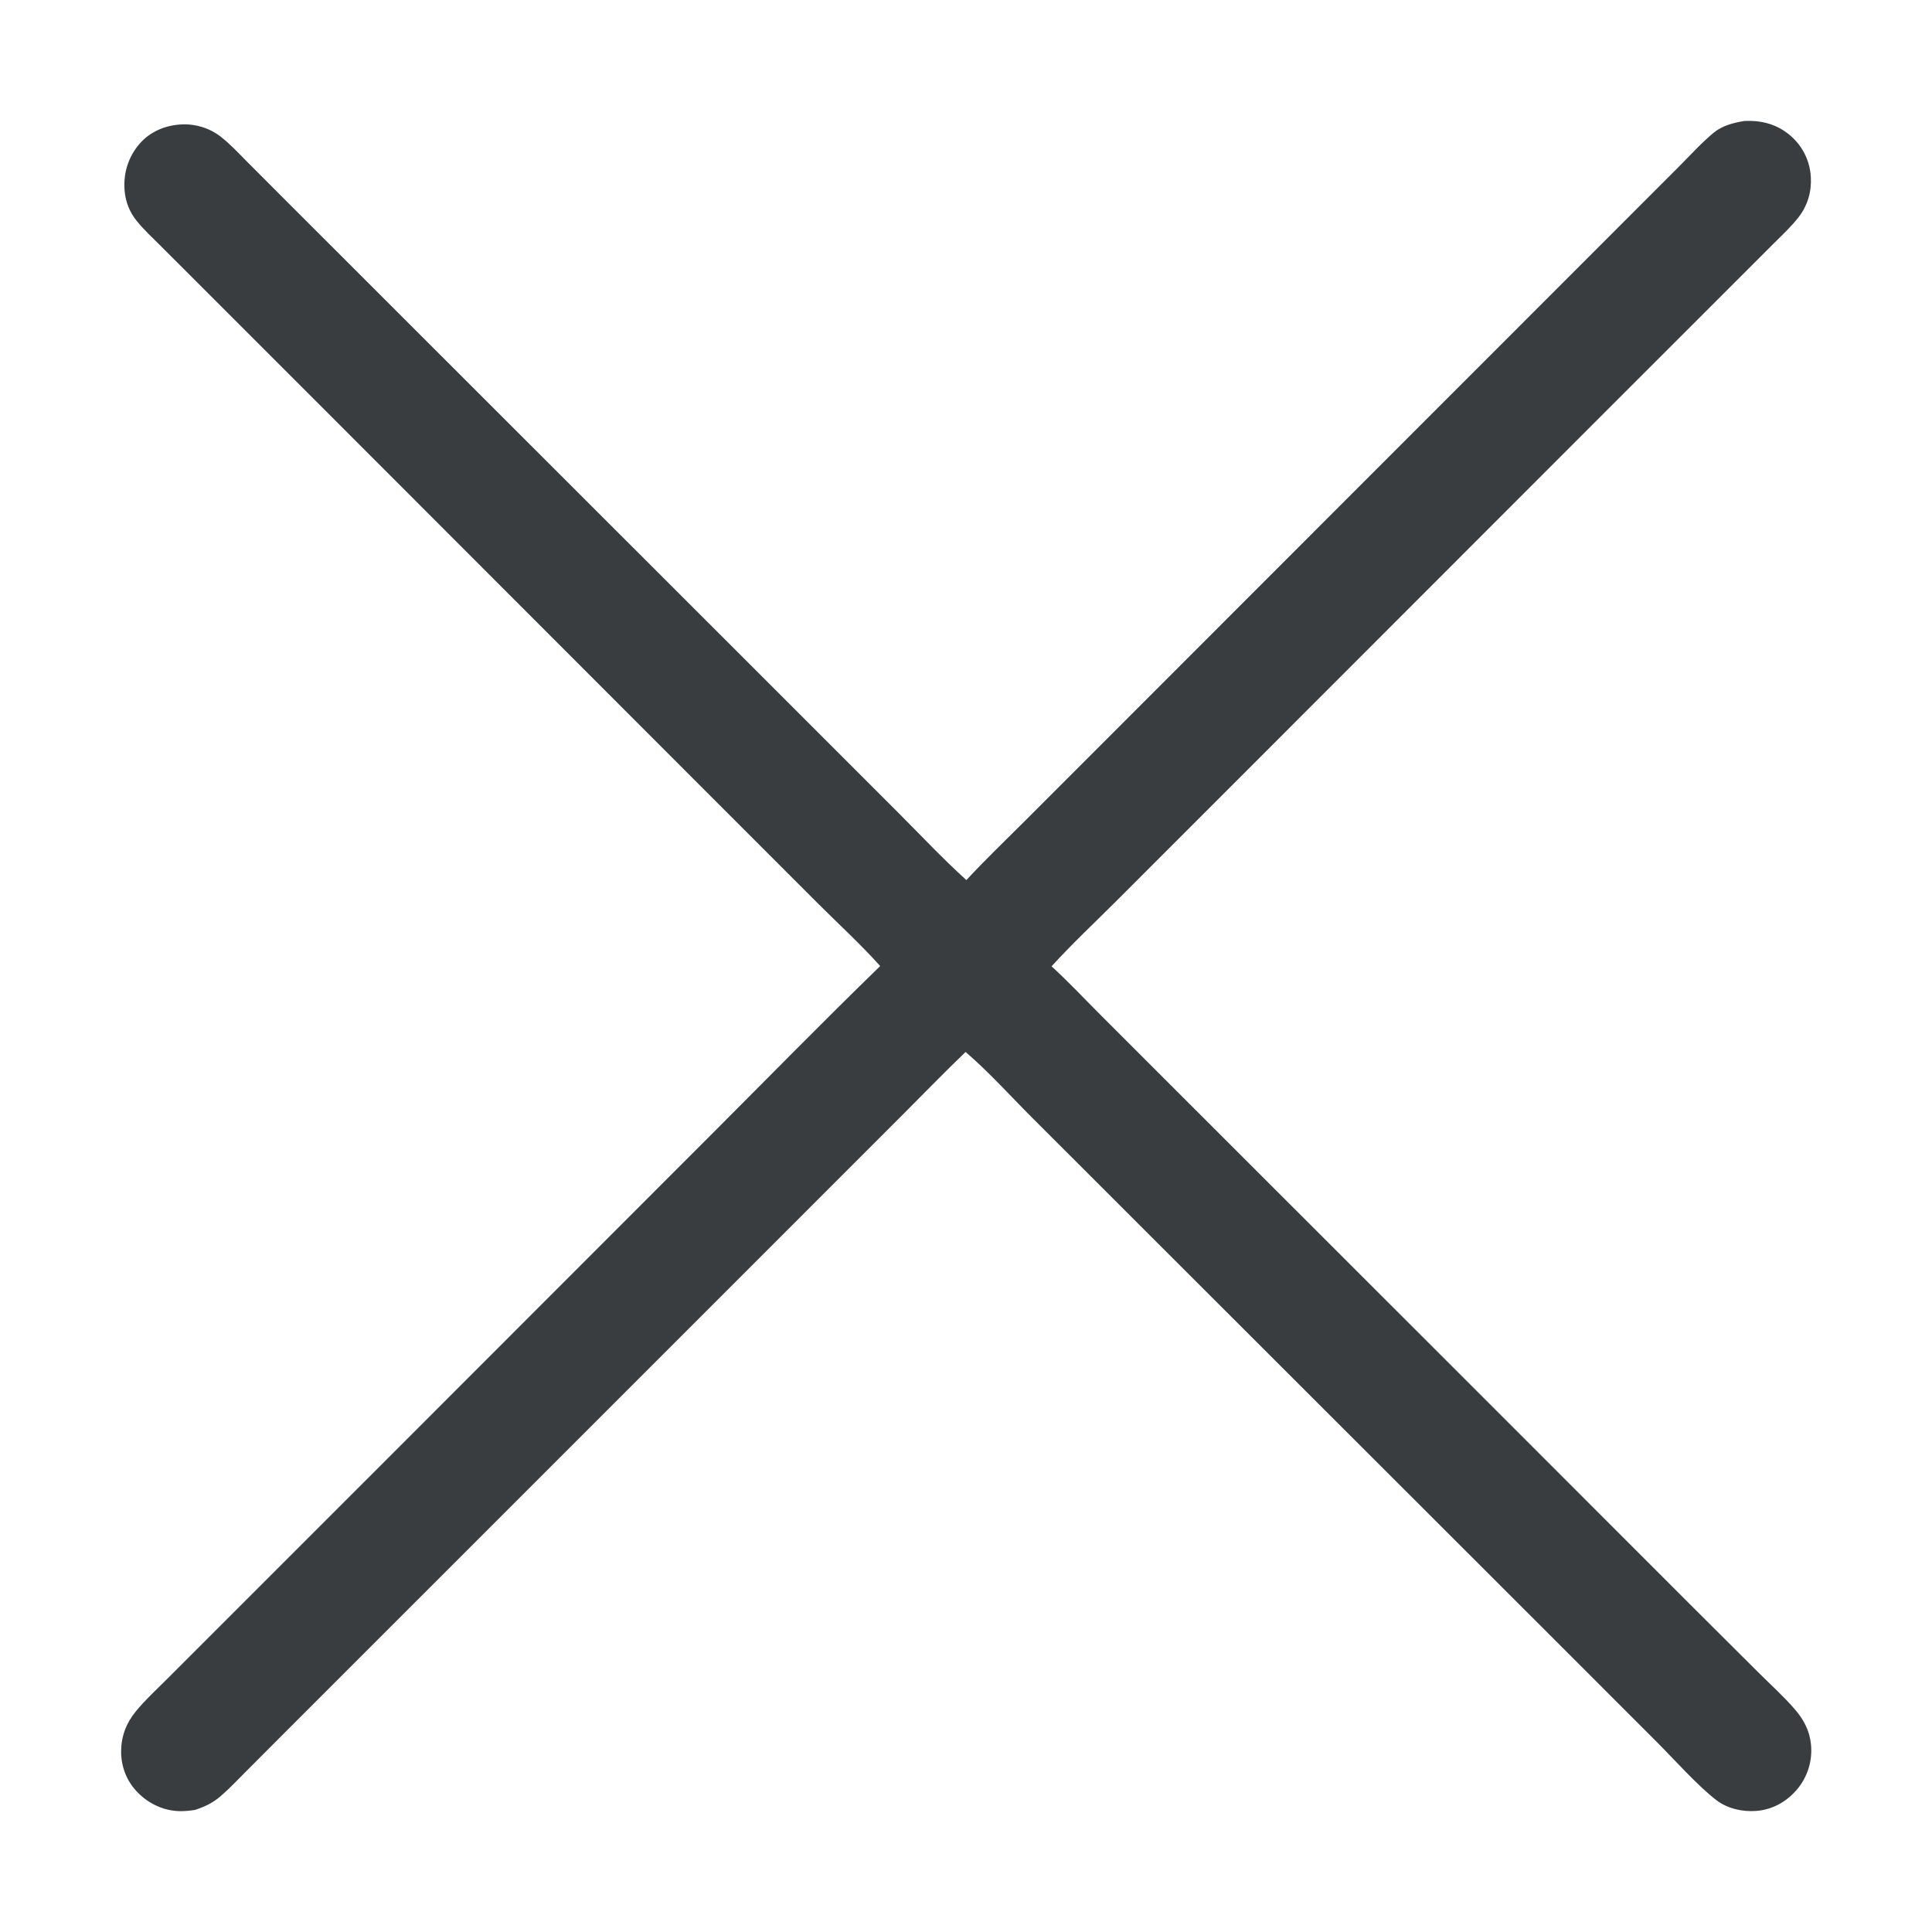
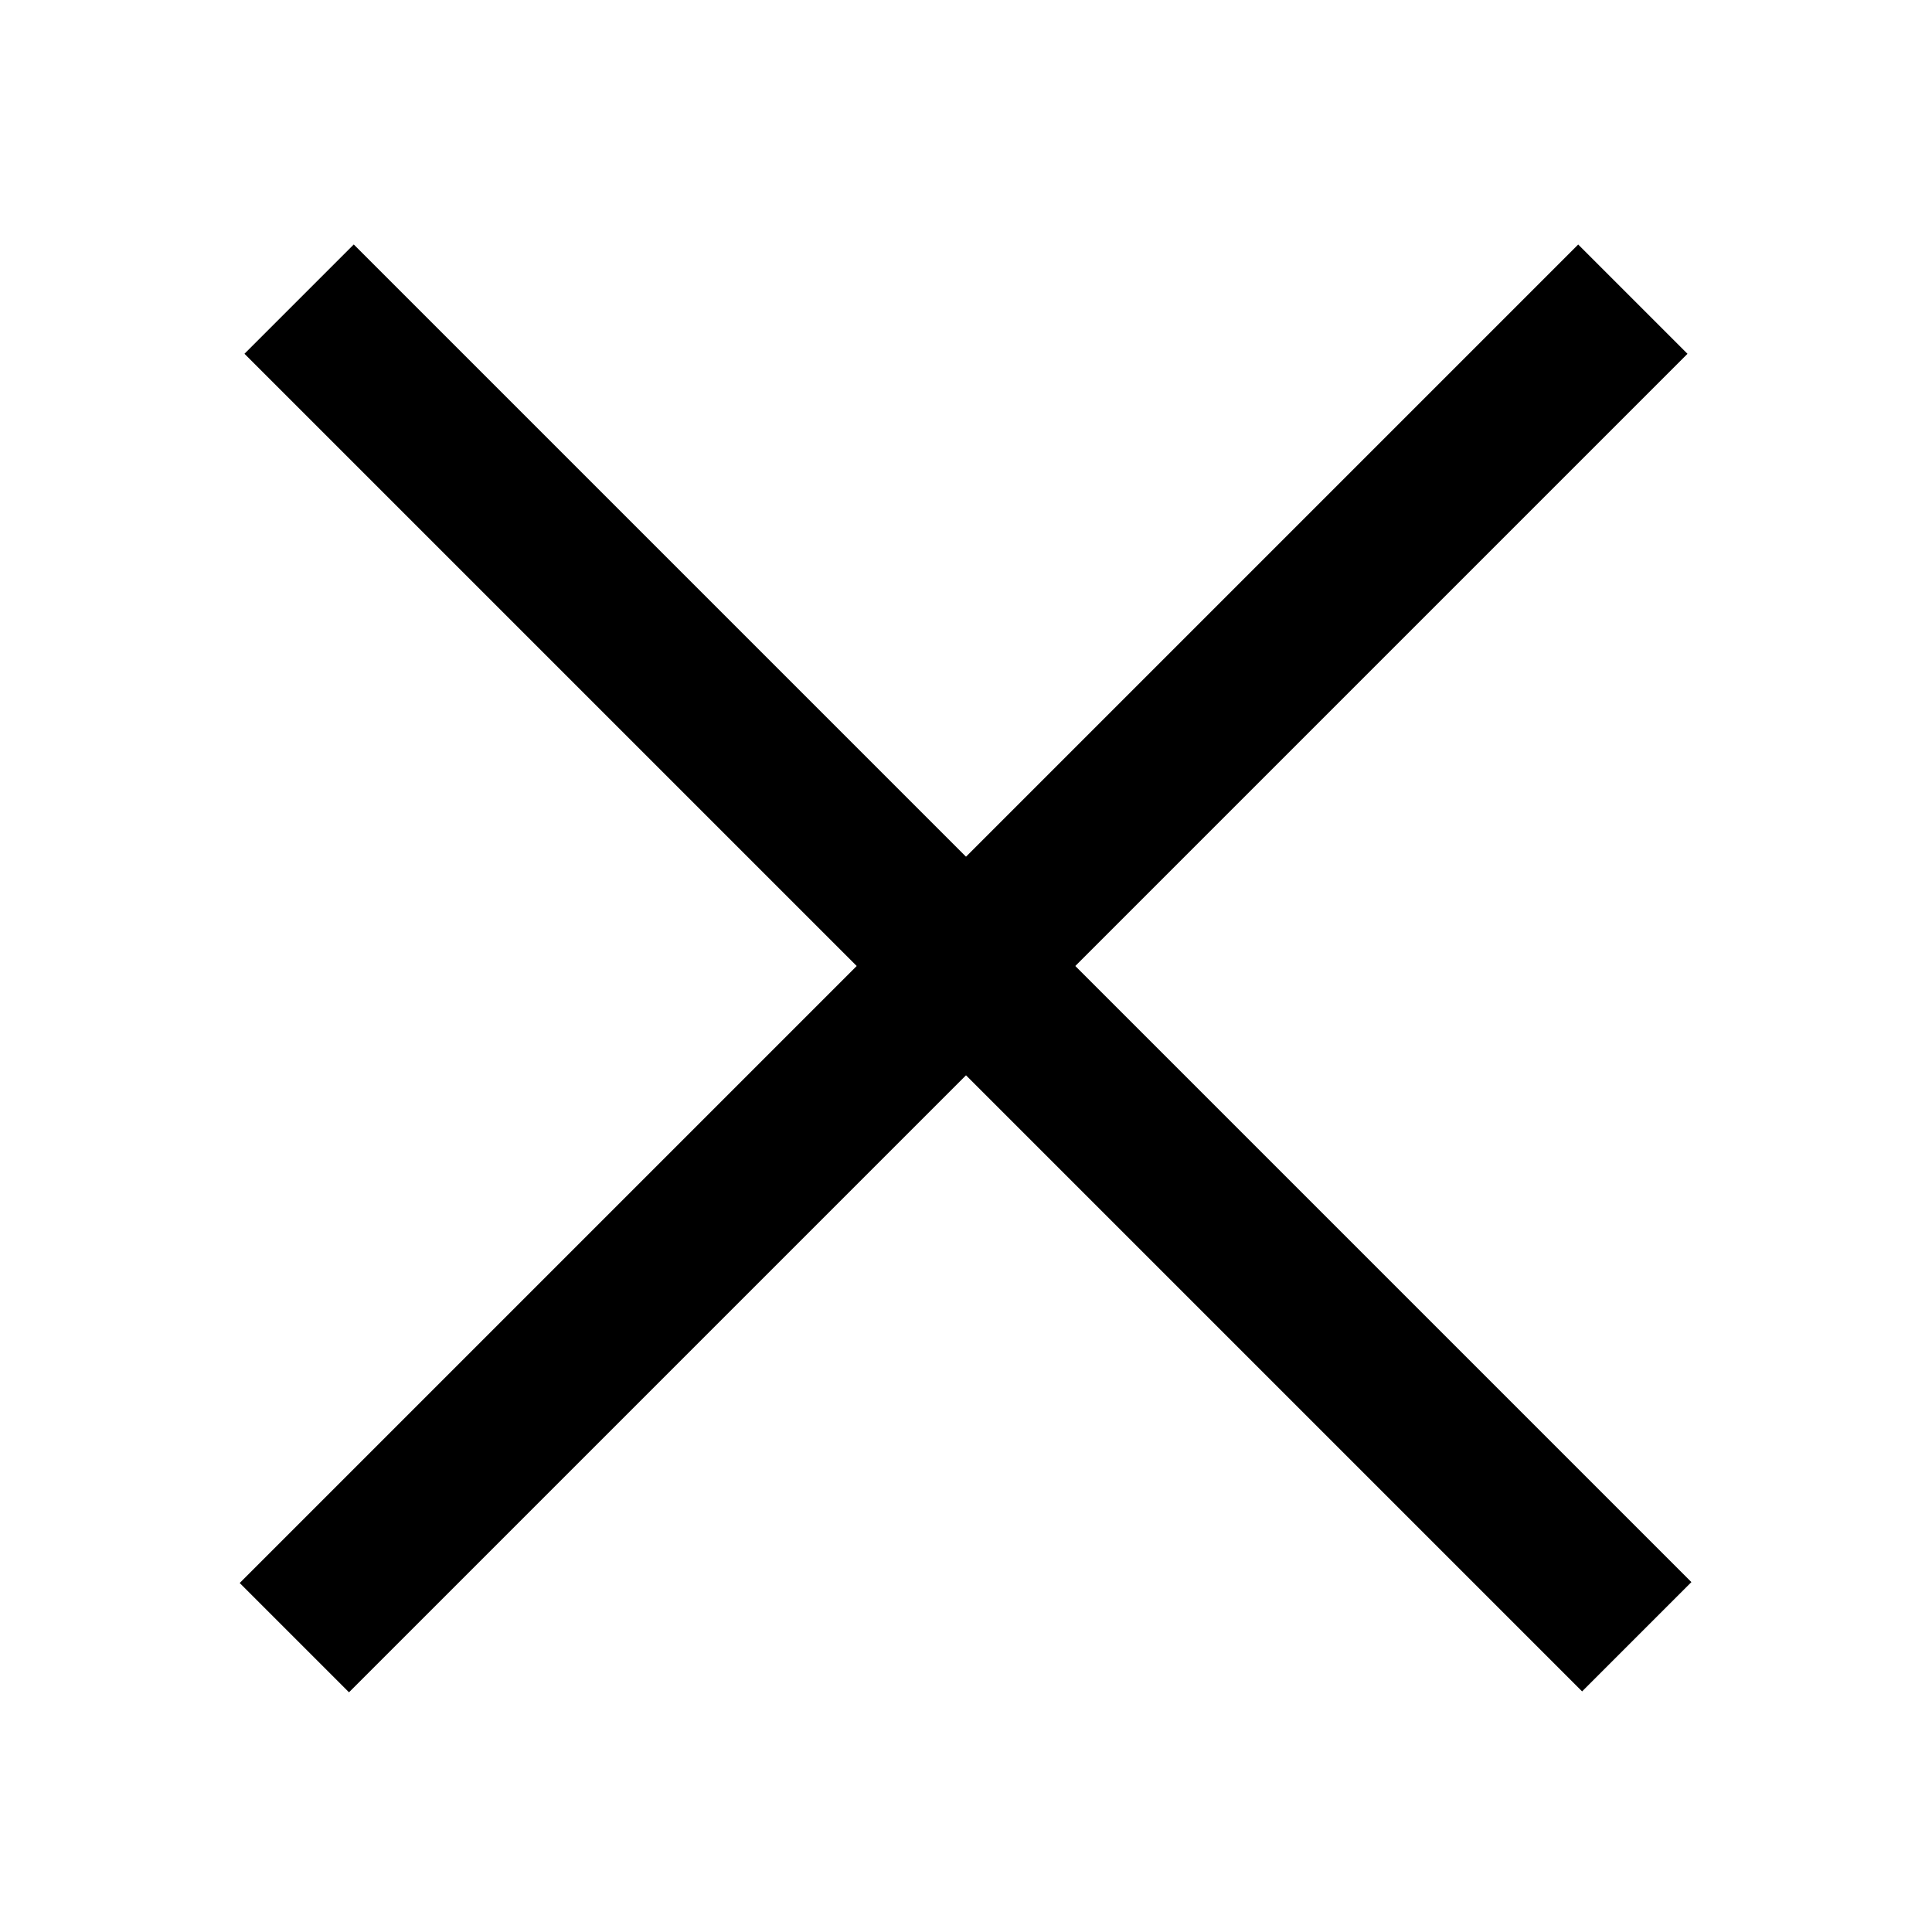
- <svg xmlns="http://www.w3.org/2000/svg" width="512" height="512" fill="#393D3F">
-   <path d="M462.248 32.069C466.903 31.823 471.142 32.971 474.68 36.116Q475.26 36.631 475.787 37.202Q476.313 37.772 476.78 38.392Q477.247 39.012 477.65 39.675Q478.052 40.338 478.387 41.038Q478.722 41.739 478.986 42.468Q479.249 43.198 479.439 43.951Q479.629 44.703 479.742 45.471Q479.856 46.239 479.893 47.014C480.099 50.842 479.022 54.47 476.679 57.511C474.715 60.061 472.295 62.281 470.023 64.555L459.9 74.676L426.024 108.535L328.233 206.386L296.093 238.528C290.288 244.33 284.204 250.021 278.675 256.084C283.233 260.248 287.516 264.833 291.885 269.201L316.267 293.576L391.489 368.758L447.693 424.986L465.981 443.207C469.2 446.415 472.701 449.565 475.667 452.998C477.997 455.695 479.594 458.702 479.928 462.299Q480.008 463.1 480.008 463.905Q480.007 464.711 479.926 465.512Q479.845 466.313 479.683 467.102Q479.522 467.891 479.282 468.659Q479.042 469.428 478.727 470.169Q478.411 470.91 478.022 471.615Q477.634 472.32 477.176 472.983Q476.719 473.646 476.197 474.259C473.457 477.488 469.676 479.594 465.42 479.915C461.802 480.188 457.897 479.338 454.961 477.133C450.148 473.52 443.585 466.162 439.038 461.61L407.956 430.523L306.49 329.142L273.456 296.126C267.762 290.438 262.205 284.24 256.12 278.982L255.887 278.784C250.254 284.187 244.808 289.819 239.287 295.339L208.088 326.541L114.116 420.513L77.406 457.218L65.524 469.12C63.211 471.436 60.941 473.871 58.464 476.012C56.4 477.795 54.274 478.792 51.706 479.644C50.438 479.841 49.148 479.978 47.863 479.975C43.575 479.963 39.519 478.095 36.529 475.063C33.6 472.092 32.062 468.224 32.101 464.057C32.139 460.057 33.473 456.616 35.991 453.531C38.466 450.499 41.437 447.795 44.205 445.025L58.157 431.075L102.871 386.364L187.953 301.222C203.03 286.141 217.963 270.87 233.259 256.012C228.028 250.17 222.061 244.726 216.509 239.172L183.999 206.653L84.23 106.807L52.447 75.025L42.51 65.097C40.402 62.987 38.157 60.921 36.275 58.603C34.351 56.231 33.288 53.577 33.024 50.539C32.627 45.967 33.982 41.574 36.999 38.09C39.783 34.874 43.848 33.177 48.054 32.98Q48.746 32.942 49.439 32.965Q50.132 32.988 50.821 33.072Q51.509 33.156 52.187 33.3Q52.865 33.445 53.528 33.649Q54.191 33.853 54.833 34.115Q55.475 34.377 56.091 34.694Q56.708 35.012 57.294 35.383Q57.88 35.753 58.431 36.175C60.998 38.158 63.235 40.601 65.519 42.898L74.871 52.267L108.692 86.074L205.979 183.305L238.037 215.364C244.003 221.329 249.849 227.576 256.103 233.232C260.99 227.934 266.25 222.918 271.346 217.82L297.521 191.638L376.986 112.13L428.895 60.198L445.011 44.072C447.985 41.095 450.927 37.826 454.168 35.148C456.436 33.276 459.415 32.53 462.248 32.069Z" />
+ <svg xmlns="http://www.w3.org/2000/svg" viewBox="0 0 50 50" width="50px" height="50px">
+   <line fill="#393D3F" stroke="#000000" stroke-width="4" stroke-miterlimit="10" x1="7.741" y1="7.741" x2="42.359" y2="42.359" />
+   <line fill="#393D3F" stroke="#000000" stroke-width="4" stroke-miterlimit="10" x1="42.258" y1="7.742" x2="7.618" y2="42.382" />
</svg>
